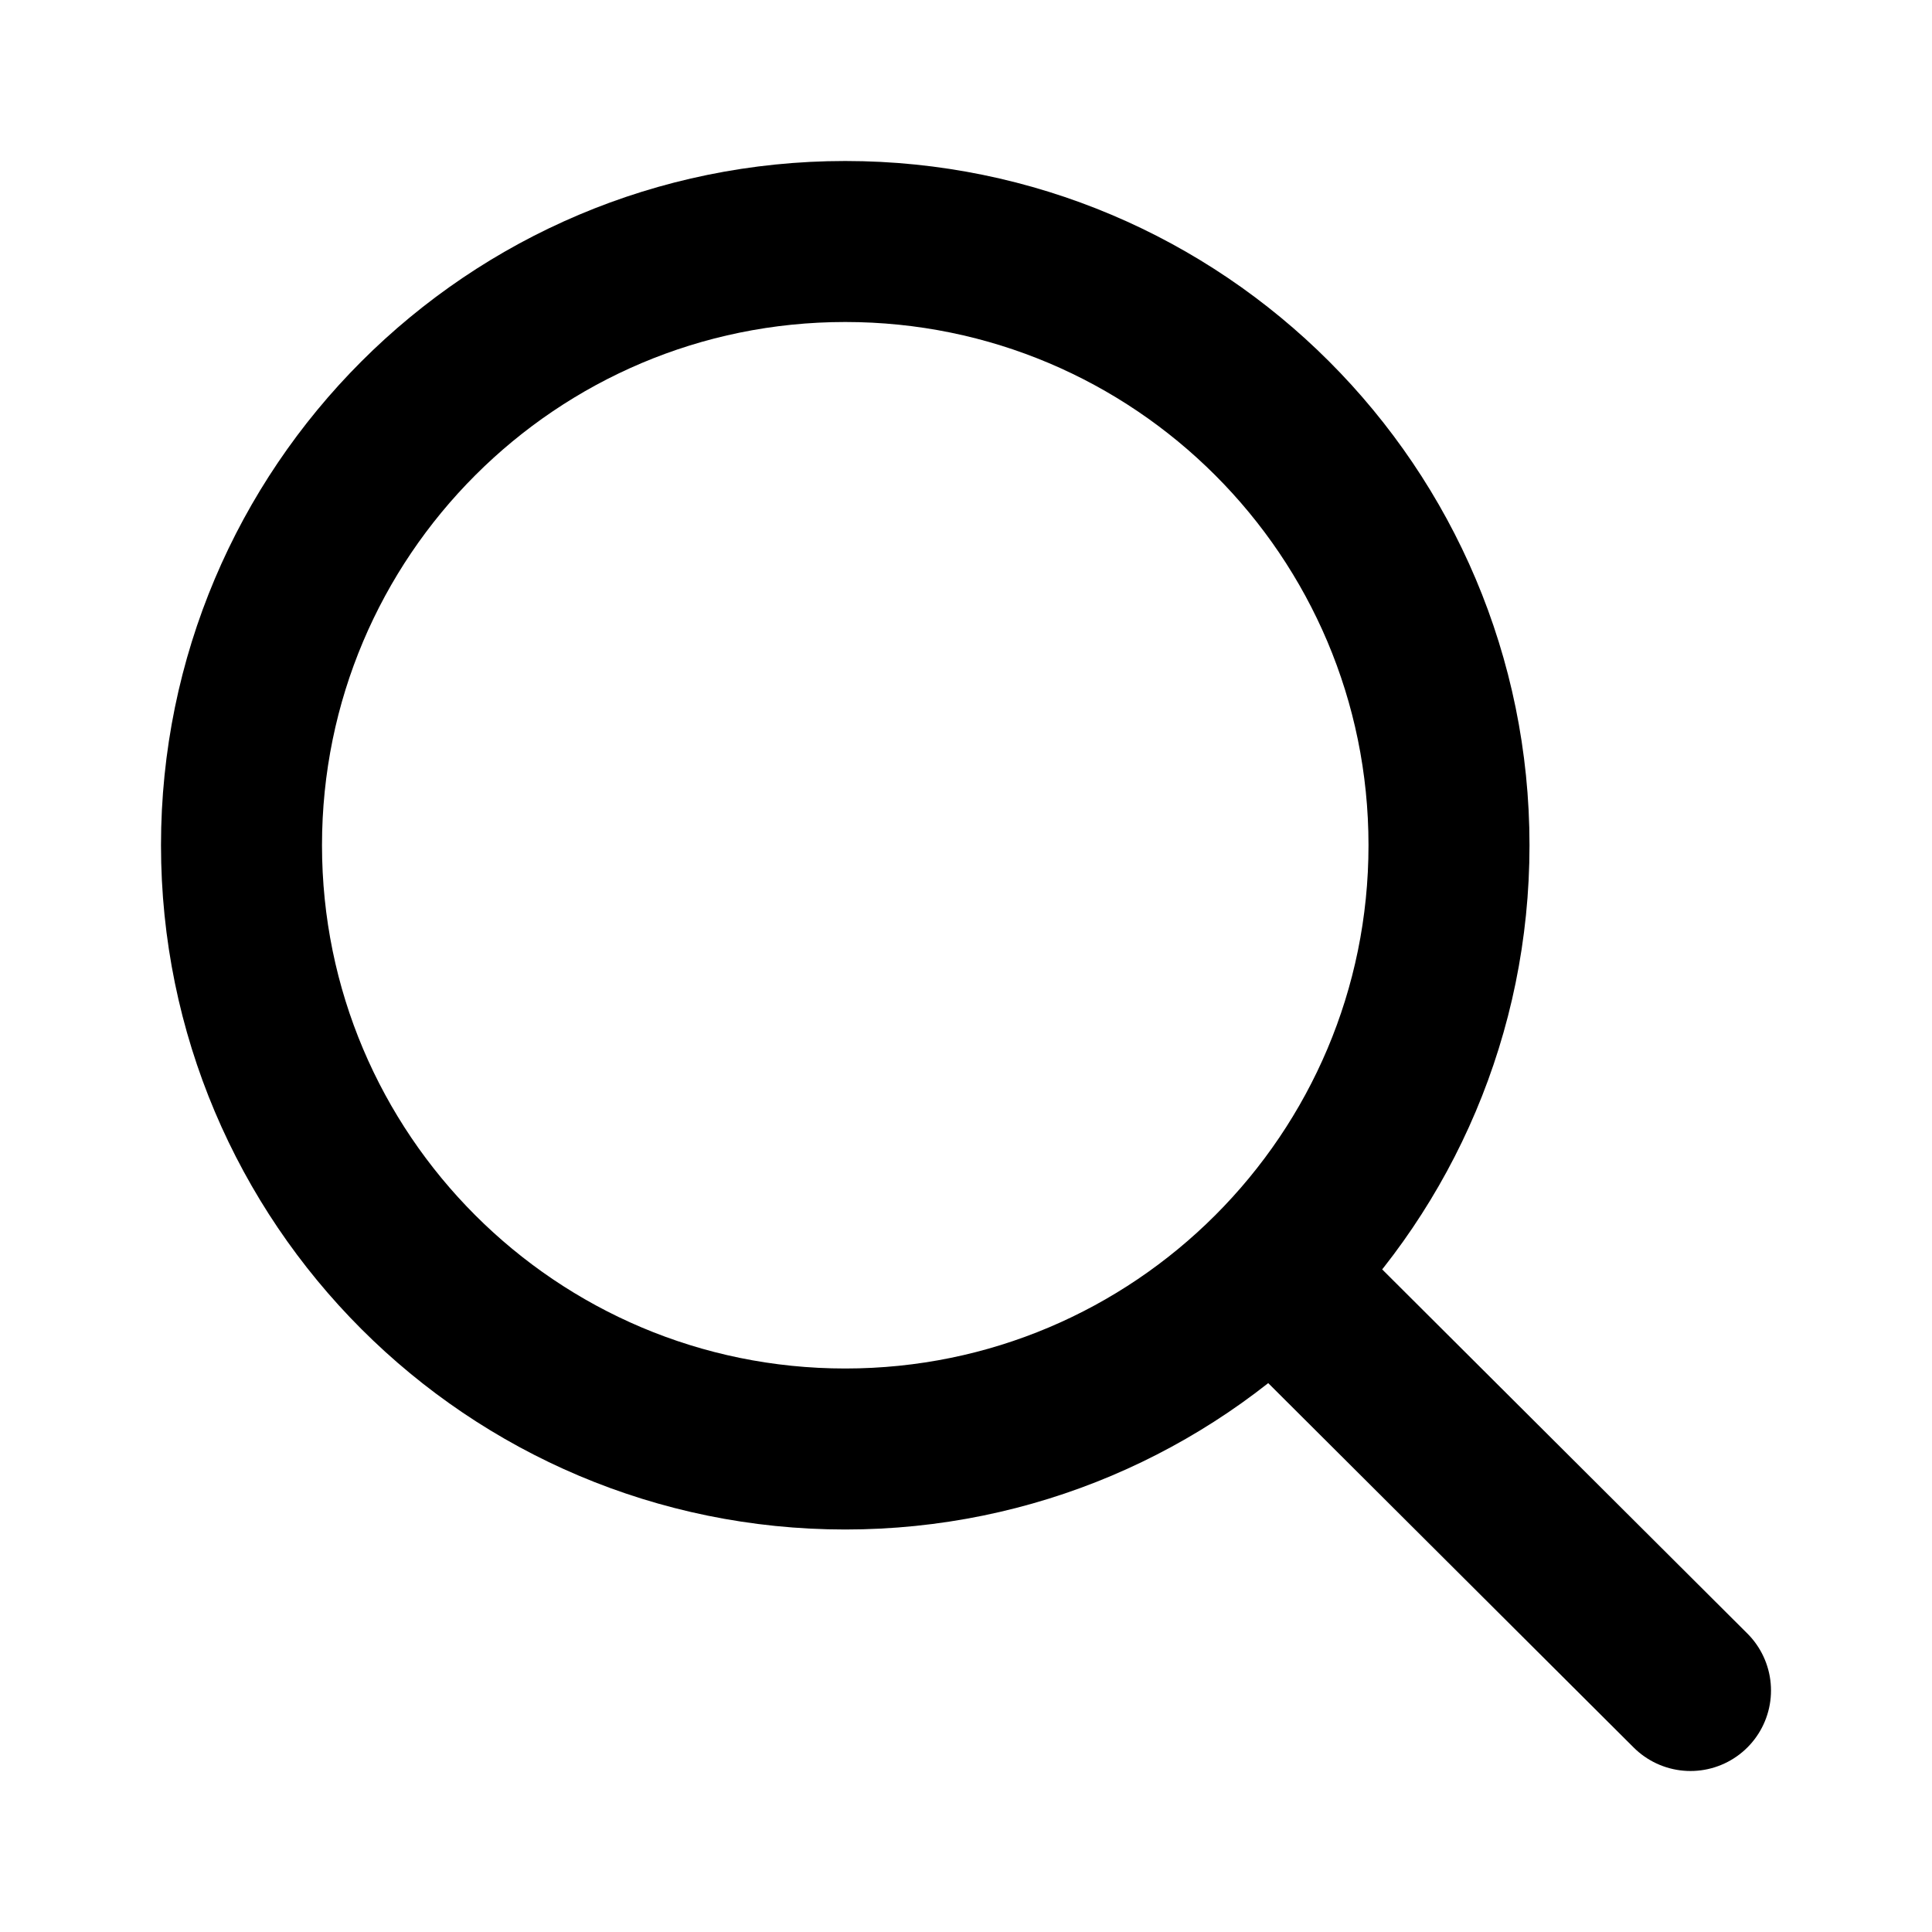
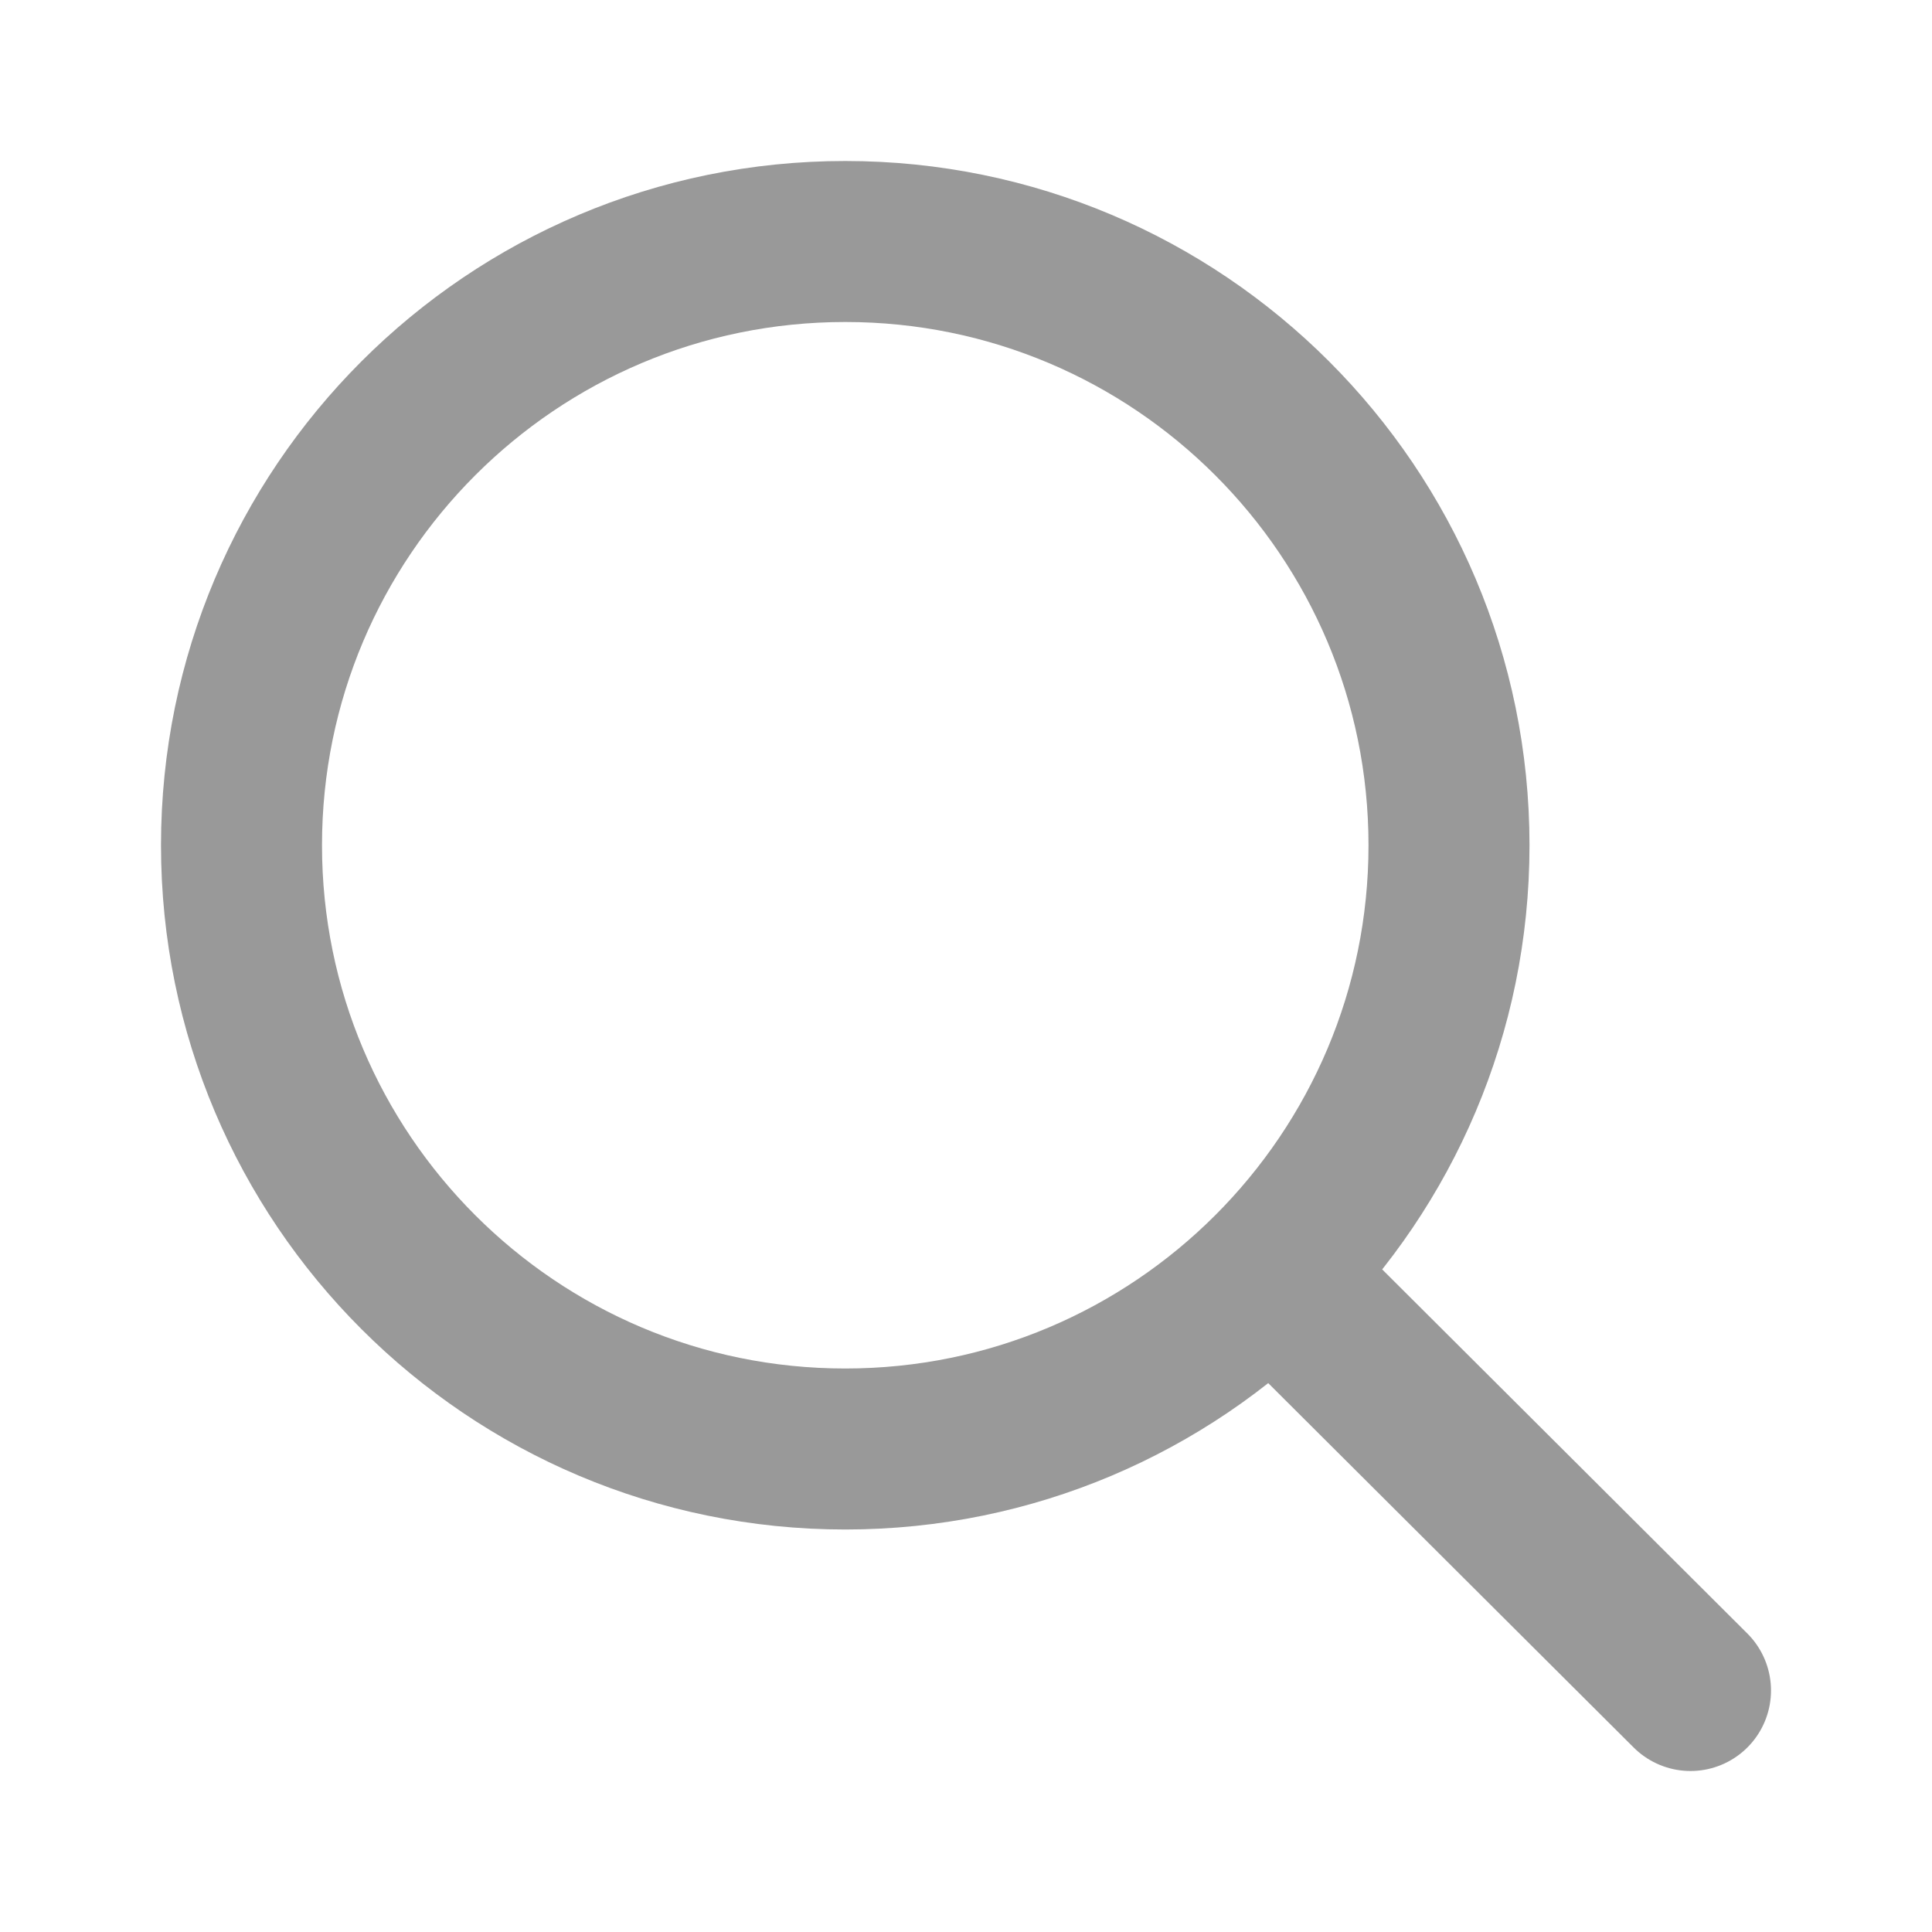
<svg xmlns="http://www.w3.org/2000/svg" width="800px" height="800px" viewBox="0 0 24 24" fill="none">
-   <path d="M15.796 15.811L21 21M18 10.5C18 14.642 14.642 18 10.5 18C6.358 18 3 14.642 3 10.5C3 6.358 6.358 3 10.5 3C14.642 3 18 6.358 18 10.5Z" stroke="#000000" stroke-width="2" stroke-linecap="round" stroke-linejoin="round" />
+   <path d="M15.796 15.811L21 21M18 10.5C18 14.642 14.642 18 10.5 18C6.358 18 3 14.642 3 10.5C3 6.358 6.358 3 10.5 3C14.642 3 18 6.358 18 10.5Z" stroke="#999999" stroke-width="2" stroke-linecap="round" stroke-linejoin="round" />
</svg>
